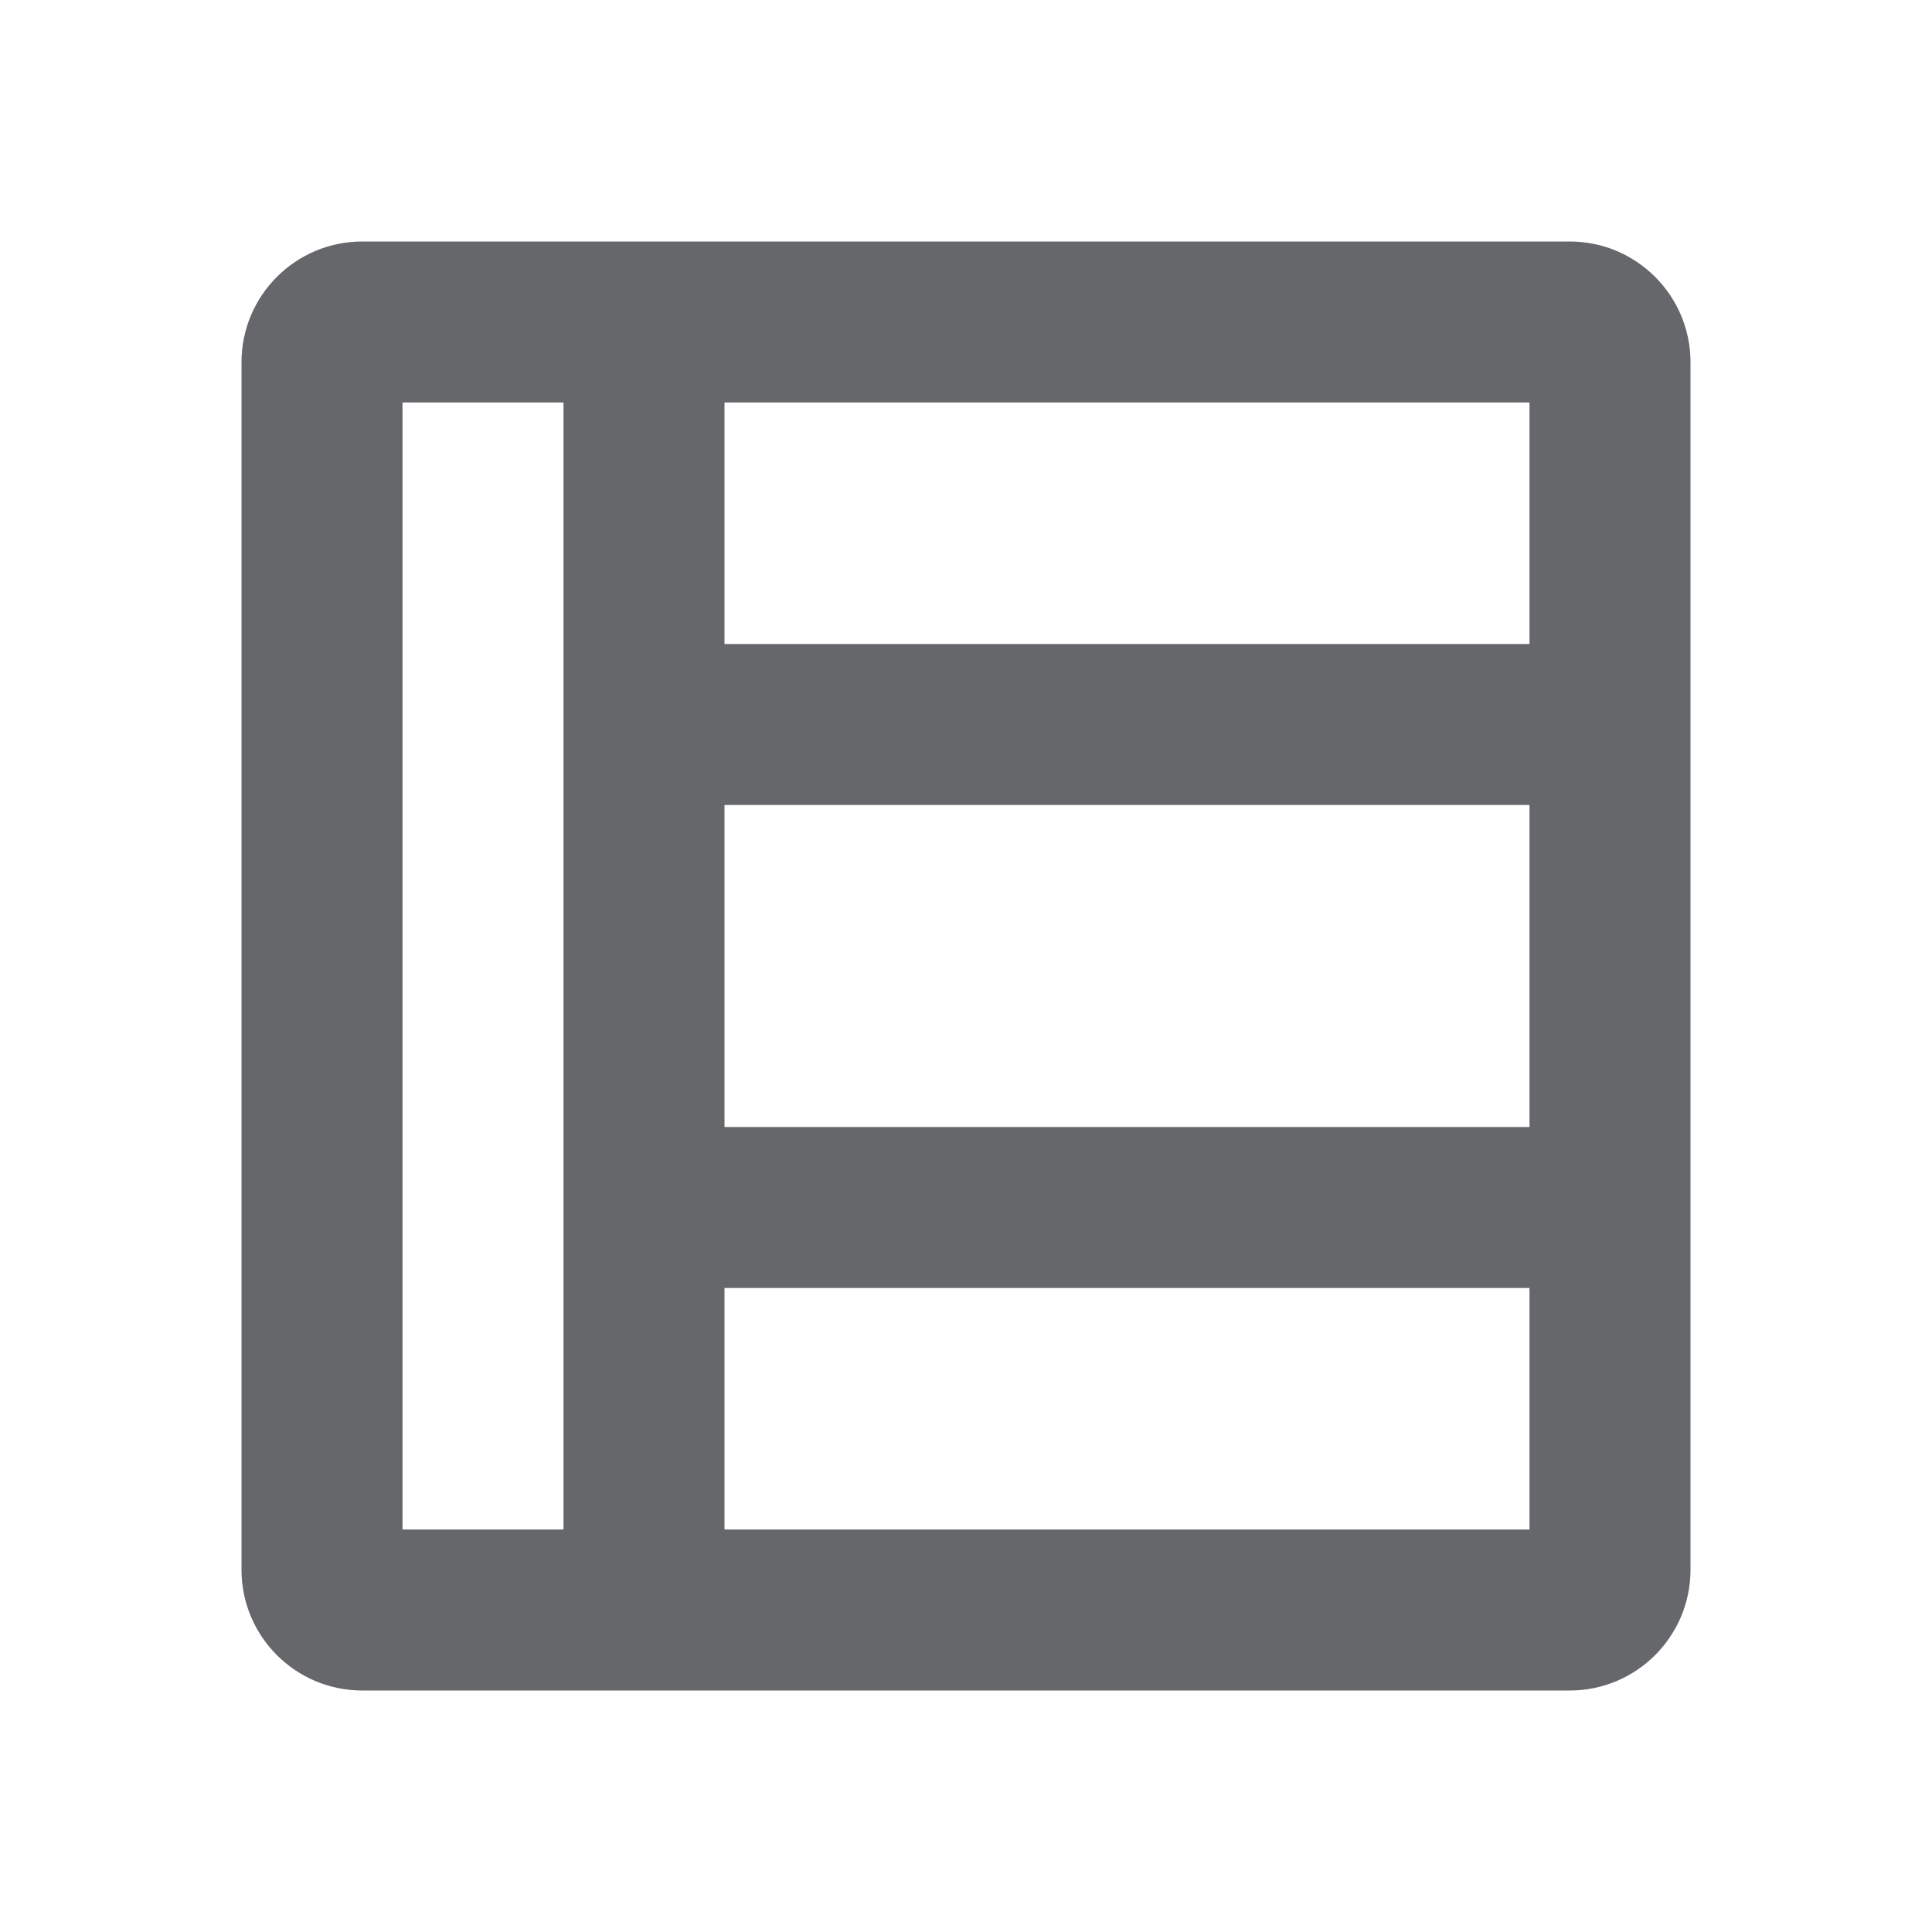
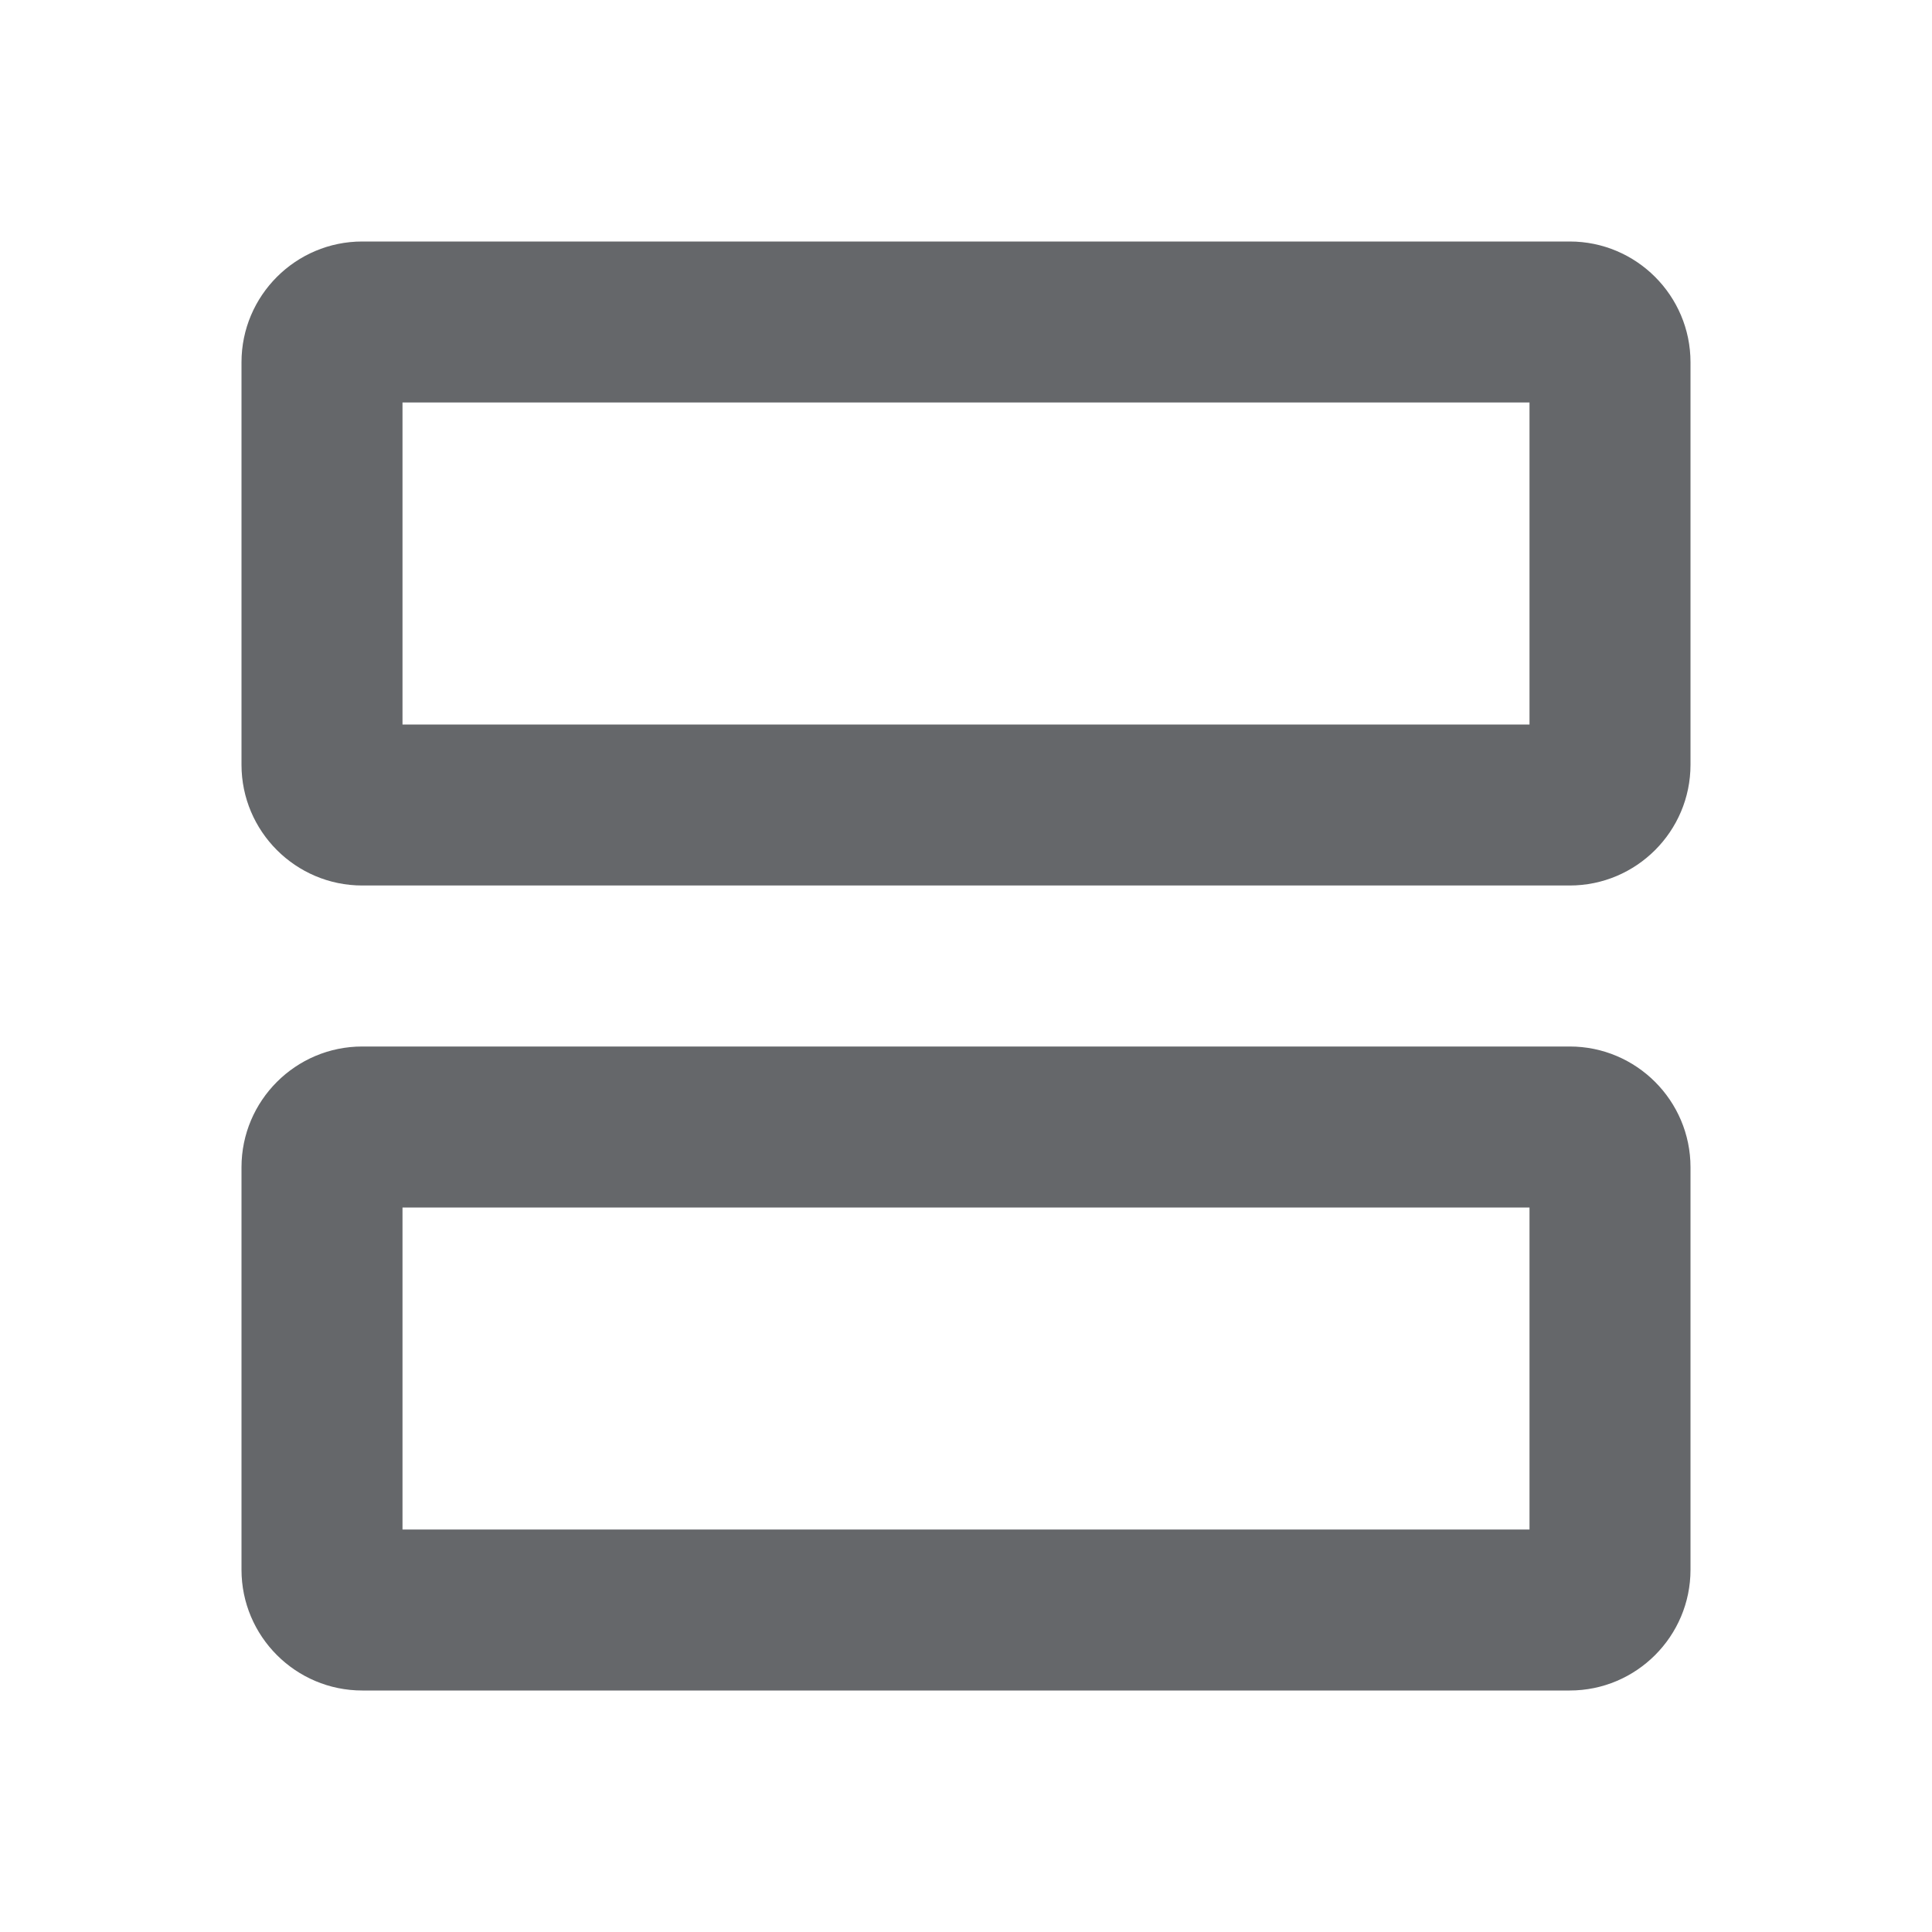
<svg xmlns="http://www.w3.org/2000/svg" width="24" height="24" viewBox="0 0 24 24">
-   <path fill="#65676A" fill-rule="evenodd" d="M19.5 3c.828 0 1.5.672 1.5 1.5v15c0 .828-.672 1.5-1.5 1.5h-15c-.828 0-1.5-.672-1.5-1.5v-15C3 3.672 3.672 3 4.5 3h15zM5 5v14h2V5H5zm14 14v-3H9v3h10zm0-5v-4H9v4h10zM9 8h10V5H9v3z" />
+   <g fill="none" fill-rule="evenodd">
+     <g fill="#65676A">
+       <g>
+         <path d="M19.5 13c.827 0 1.5.673 1.5 1.5v5c0 .827-.673 1.5-1.5 1.5h-15c-.827 0-1.5-.673-1.5-1.5v-5c0-.827.673-1.5 1.5-1.5h15zm-.5 2H5v4h14v-4zm.5-12c.827 0 1.5.673 1.5 1.5v5c0 .827-.673 1.5-1.5 1.5h-15C3.673 11 3 10.327 3 9.5v-5C3 3.673 3.673 3 4.5 3h15zM19 5H5v4h14V5z" transform="translate(-628 -574) translate(628 574)" />
+       </g>
+     </g>
+   </g>
</svg>
